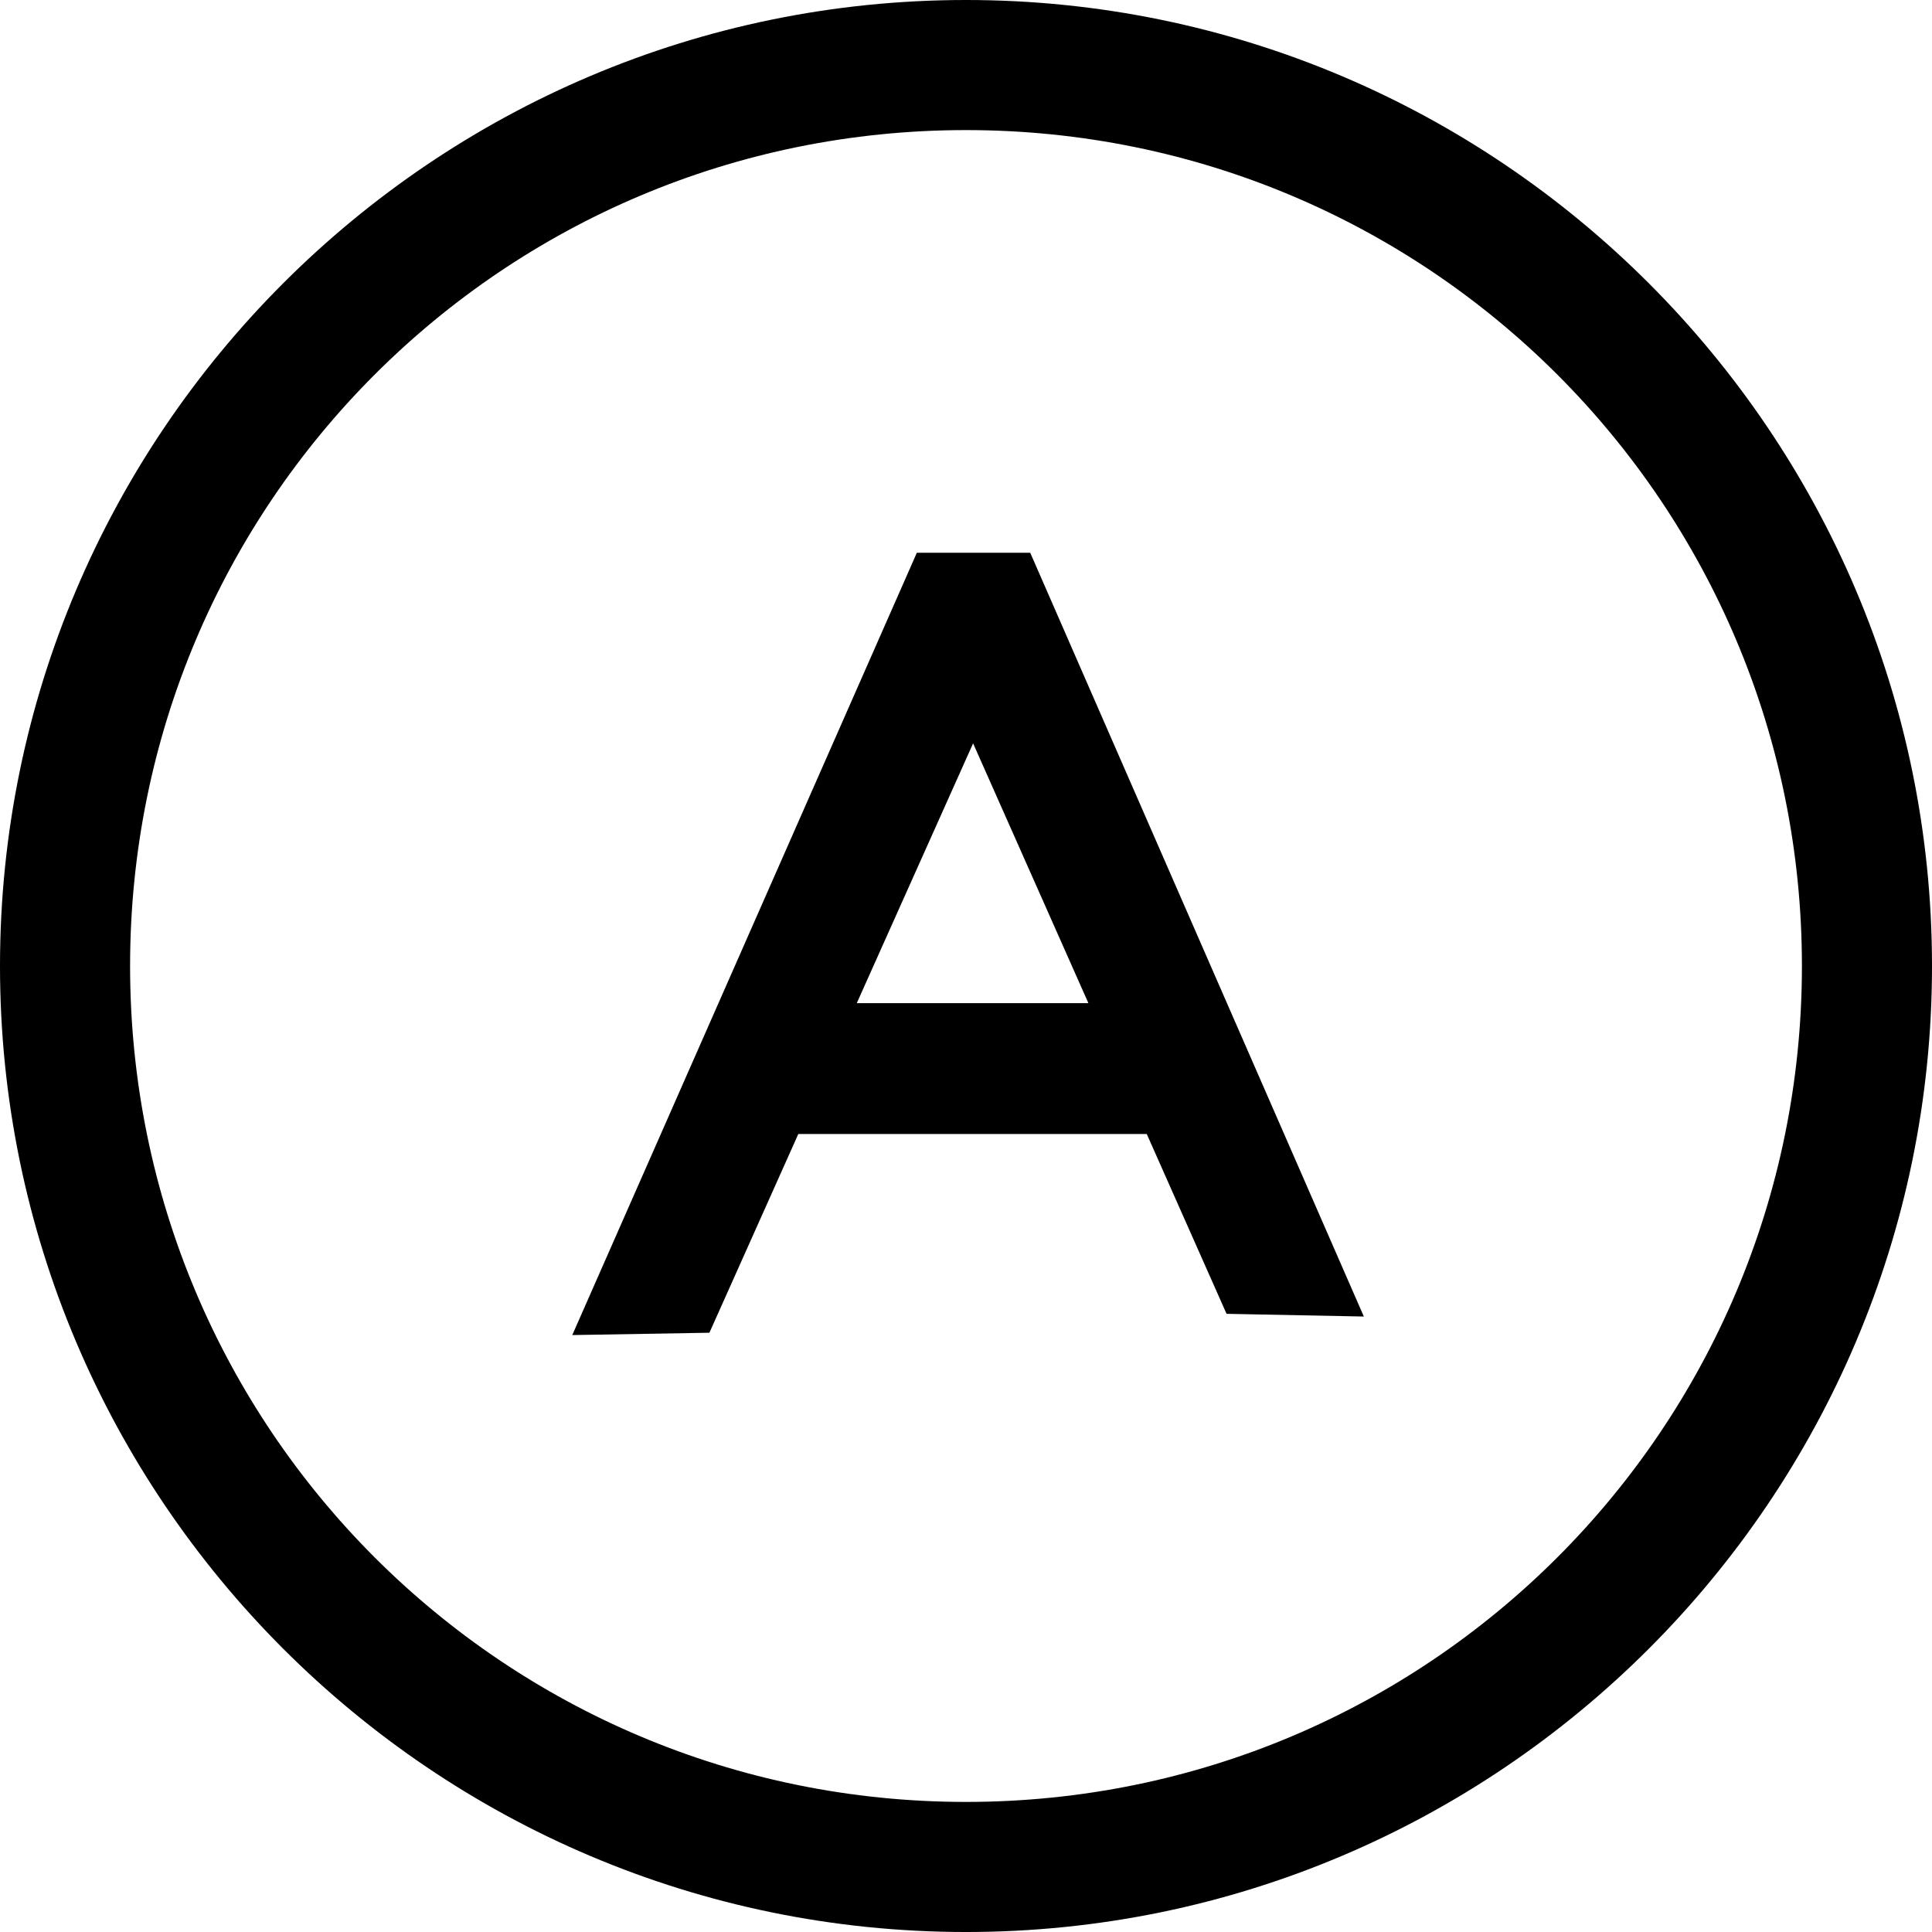
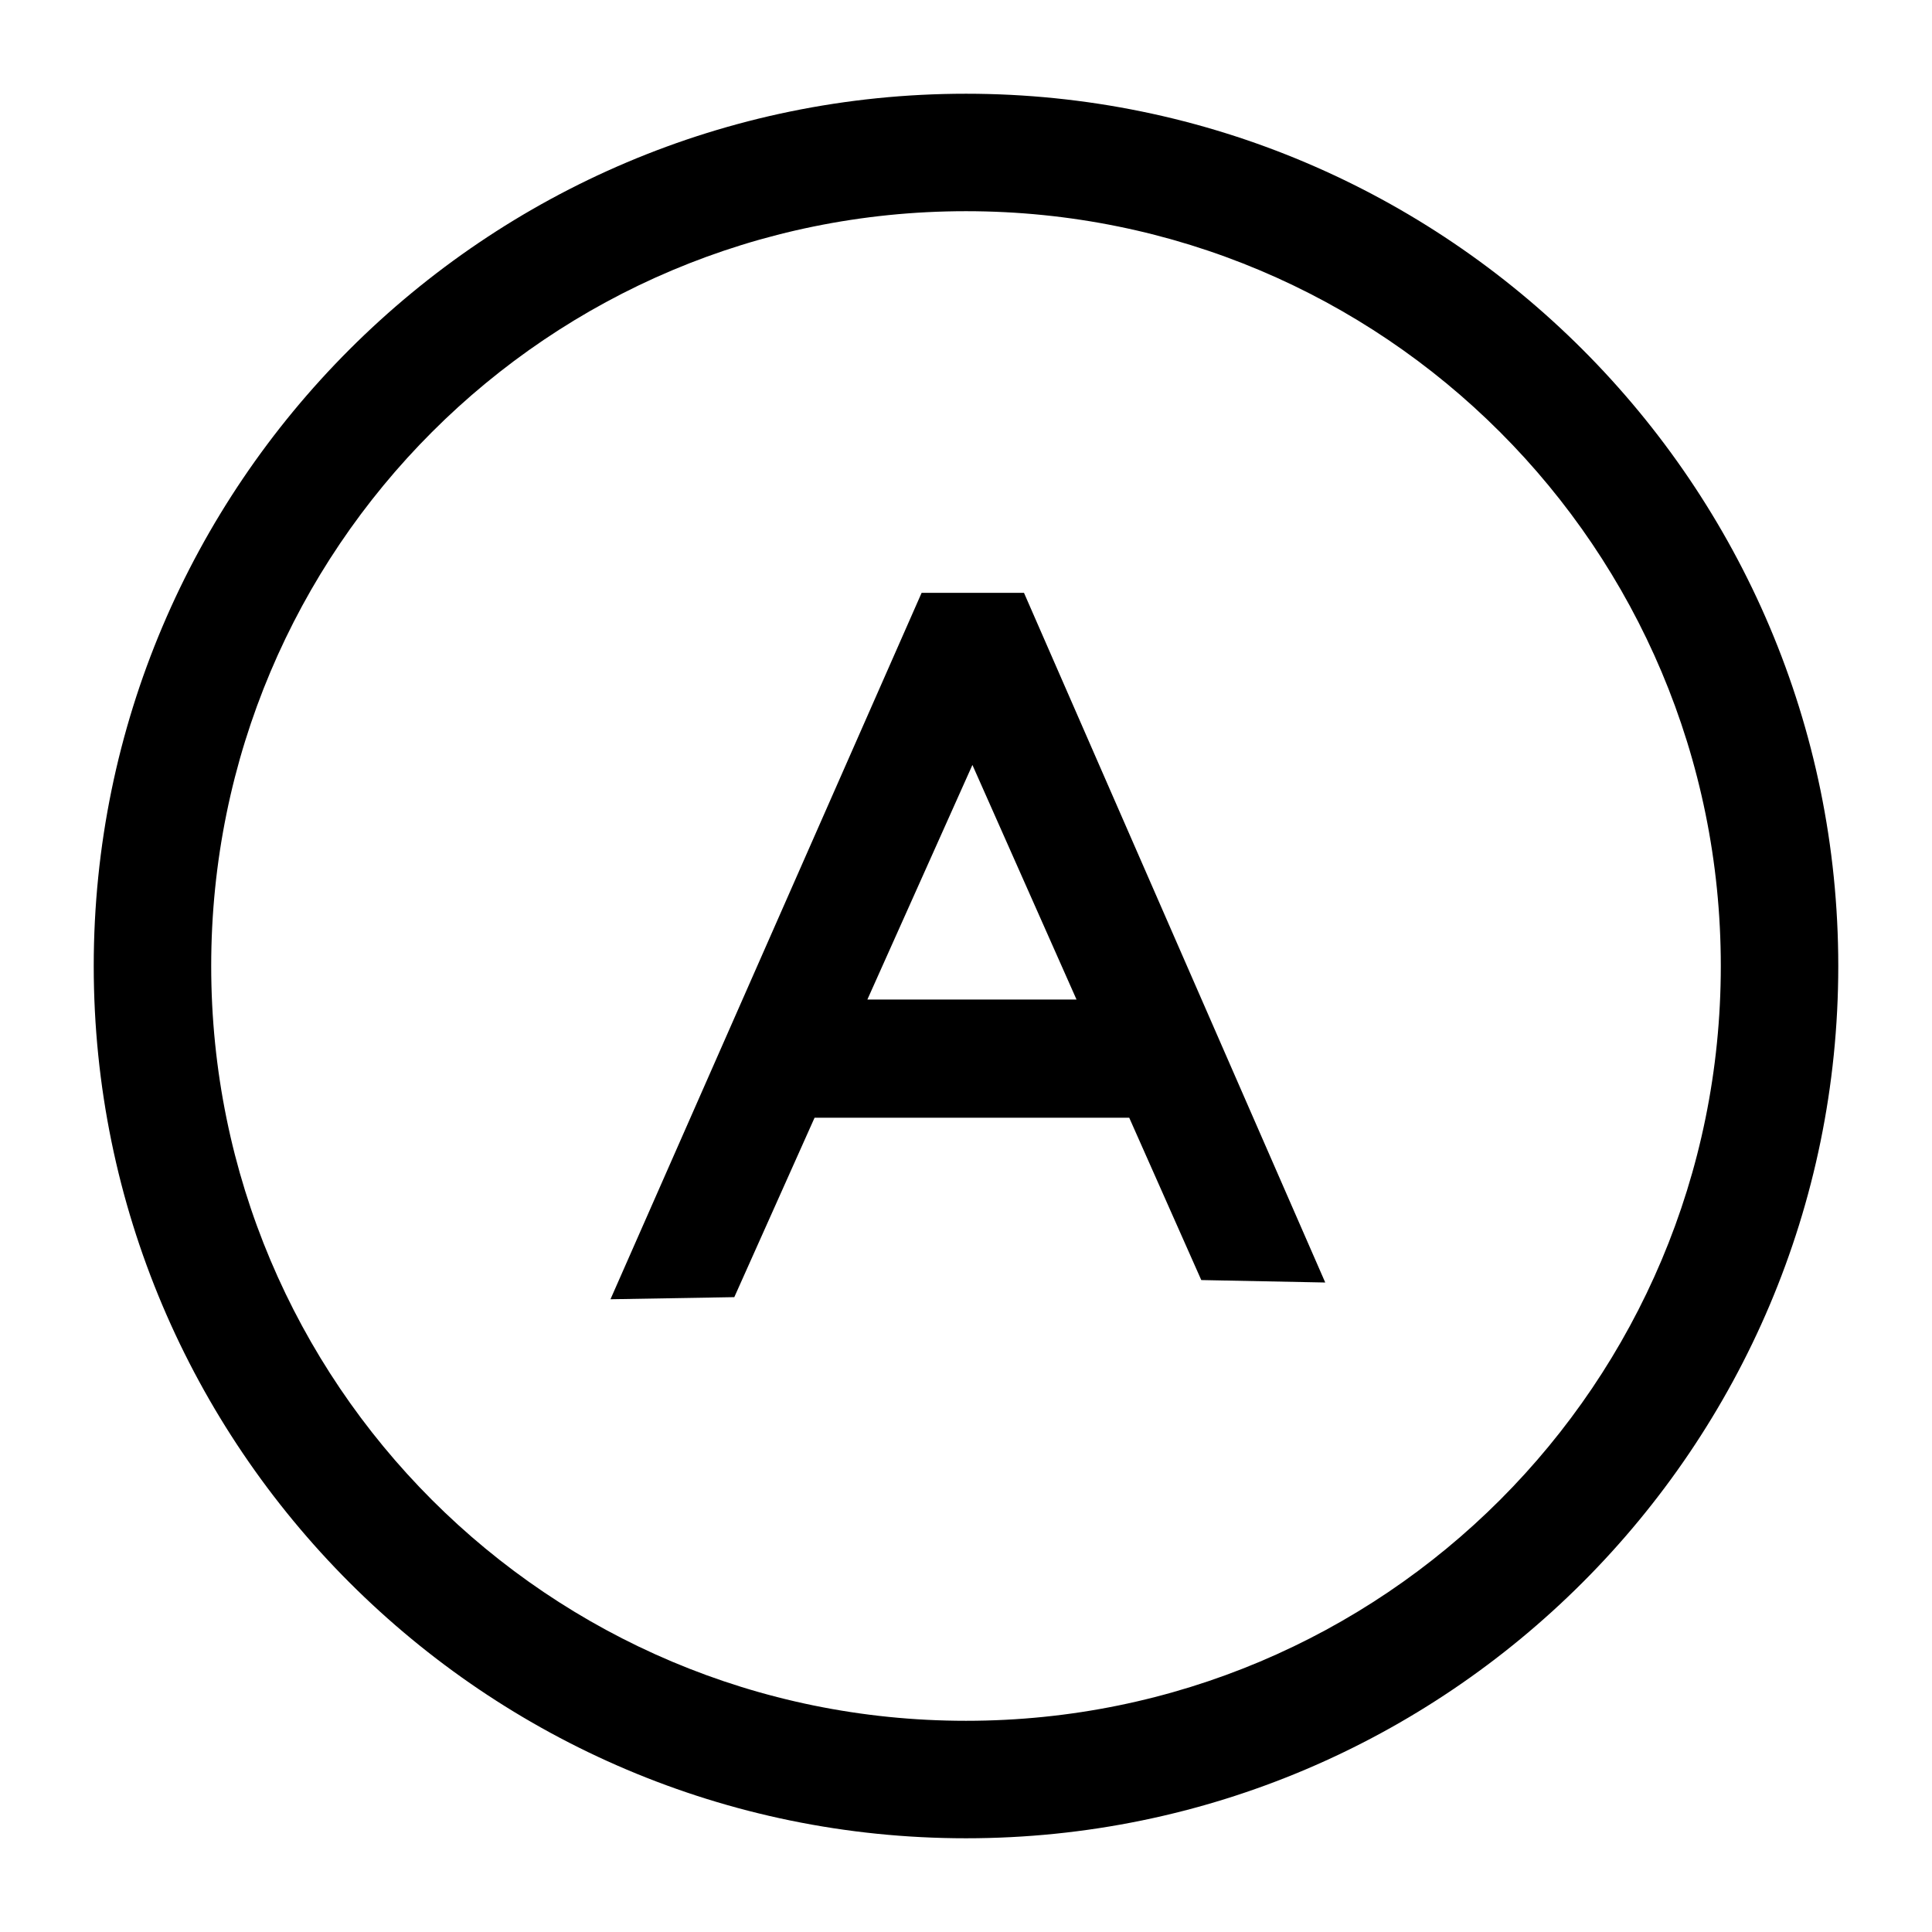
<svg xmlns="http://www.w3.org/2000/svg" id="Layer_1" data-name="Layer 1" viewBox="0 0 356.441 356.441" version="1.1" width="356.441" height="356.441">
  <defs id="defs4">
    <style id="style2">.cls-1{fill:none;stroke:#000;stroke-miterlimit:10;stroke-width:24px;}</style>
  </defs>
-   <path style="color:#000000;fill:#000000;stroke-miterlimit:10;-inkscape-stroke:none" d="M 178.221,0 C 79.935,-9.9999998e-7 -10e-7,79.935 0,178.221 c 0,98.286 79.935,178.221 178.221,178.221 98.286,0 178.221,-79.935 178.221,-178.221 C 356.441,79.935 276.507,0 178.221,0 Z m 0,24 c 85.315,0 154.221,68.905 154.221,154.221 0,85.315 -68.905,154.221 -154.221,154.221 -85.315,0 -154.221,-68.905 -154.221,-154.221 0,-85.315 68.905,-154.221 154.221,-154.221 z" id="circle6" />
-   <path d="m 190.071,101.981 h -20.92 l -63.57,144.33 25.3,-0.43 16.4,-36.66 h 64.29 l 14.72,33.17 25.33,0.5 z m -32,83.09 21.46,-47.93 21.27,47.93 z" id="path8" style="stroke:none;stroke-opacity:1;fill:#000000;fill-opacity:1" />
+   <path style="color:#000000;fill:#000000;stroke-width:0.903;stroke-miterlimit:10;-inkscape-stroke:none" d="M 178.221,17.293 C 89.472,17.293 17.293,89.472 17.293,178.221 c 0,88.749 72.179,160.928 160.928,160.928 88.749,0 160.928,-72.179 160.928,-160.928 0,-88.749 -72.179,-160.928 -160.928,-160.928 z m 0,21.671 c 77.037,0 139.256,62.219 139.256,139.256 0,77.037 -62.219,139.256 -139.256,139.256 -77.037,0 -139.256,-62.219 -139.256,-139.256 0,-77.037 62.219,-139.256 139.256,-139.256 z" id="circle6" />
+   <path d="m 188.921,109.378 h -18.89 l -57.402,130.325 22.845,-0.388 14.809,-33.103 h 58.052 l 13.292,29.951 22.872,0.451 z m -28.895,75.028 19.378,-43.279 19.206,43.279 z" id="path8" style="fill:#000000;fill-opacity:1;stroke:none;stroke-width:0.903;stroke-opacity:1" />
</svg>
